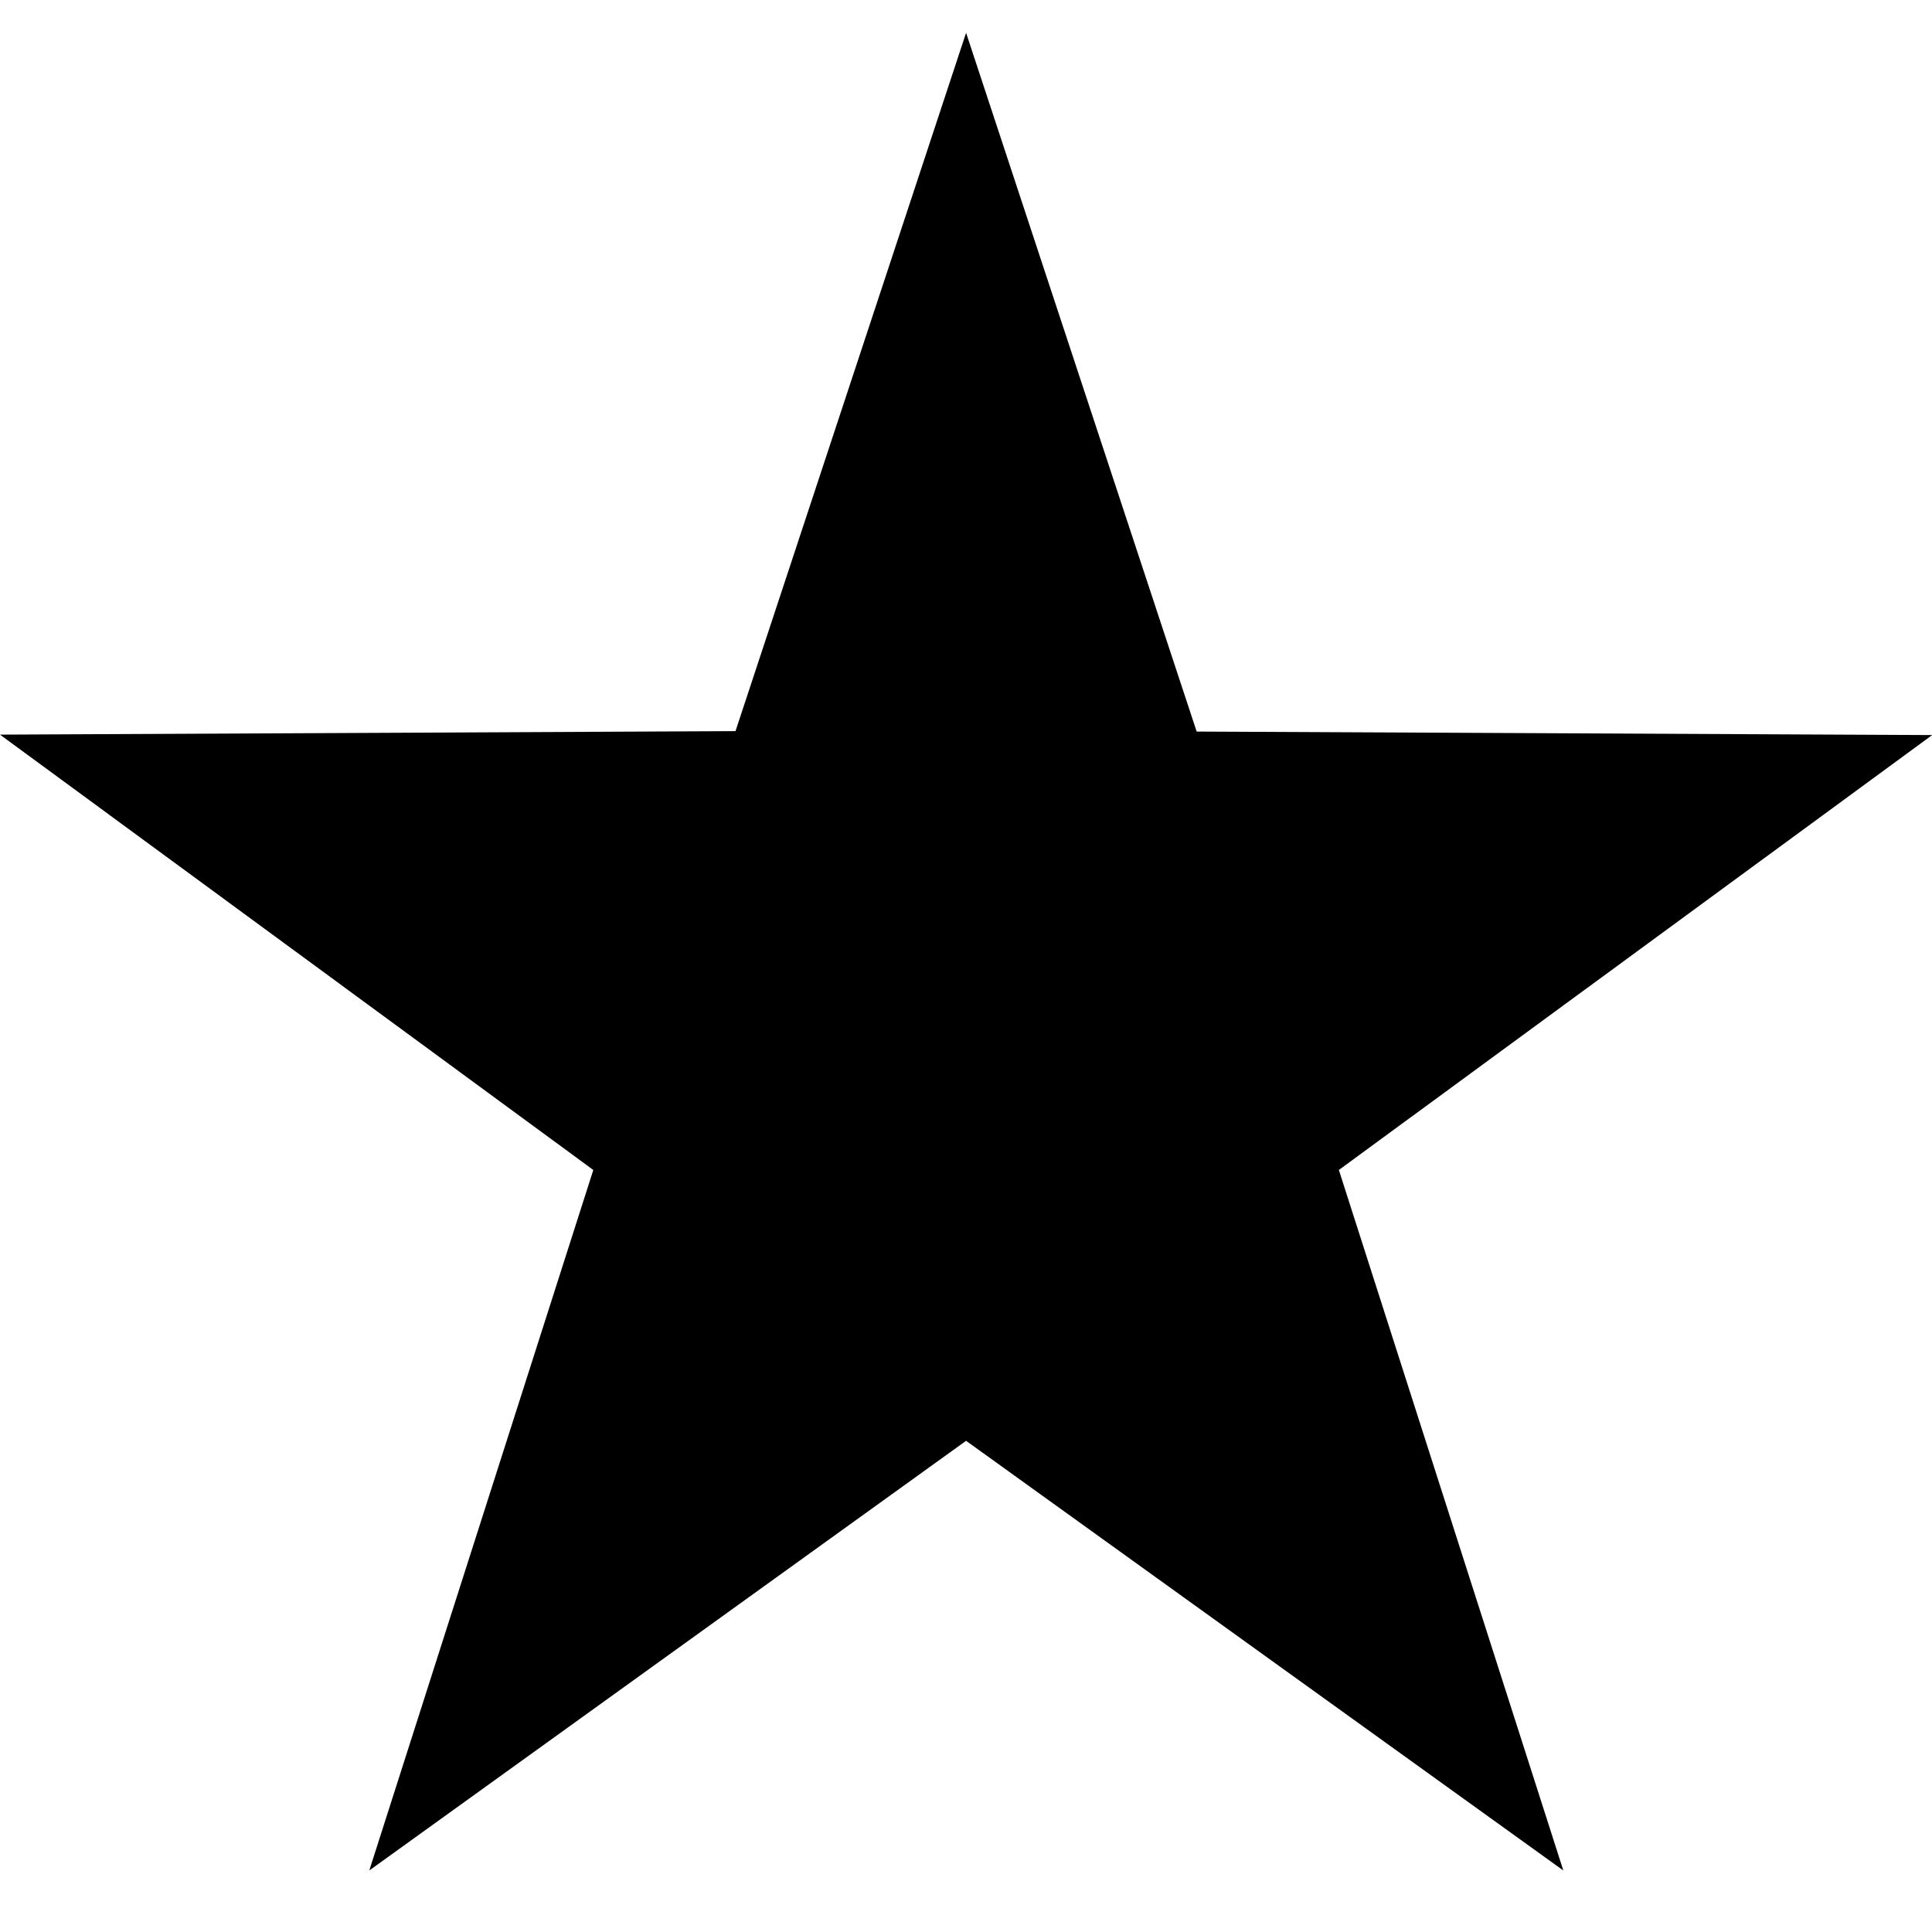
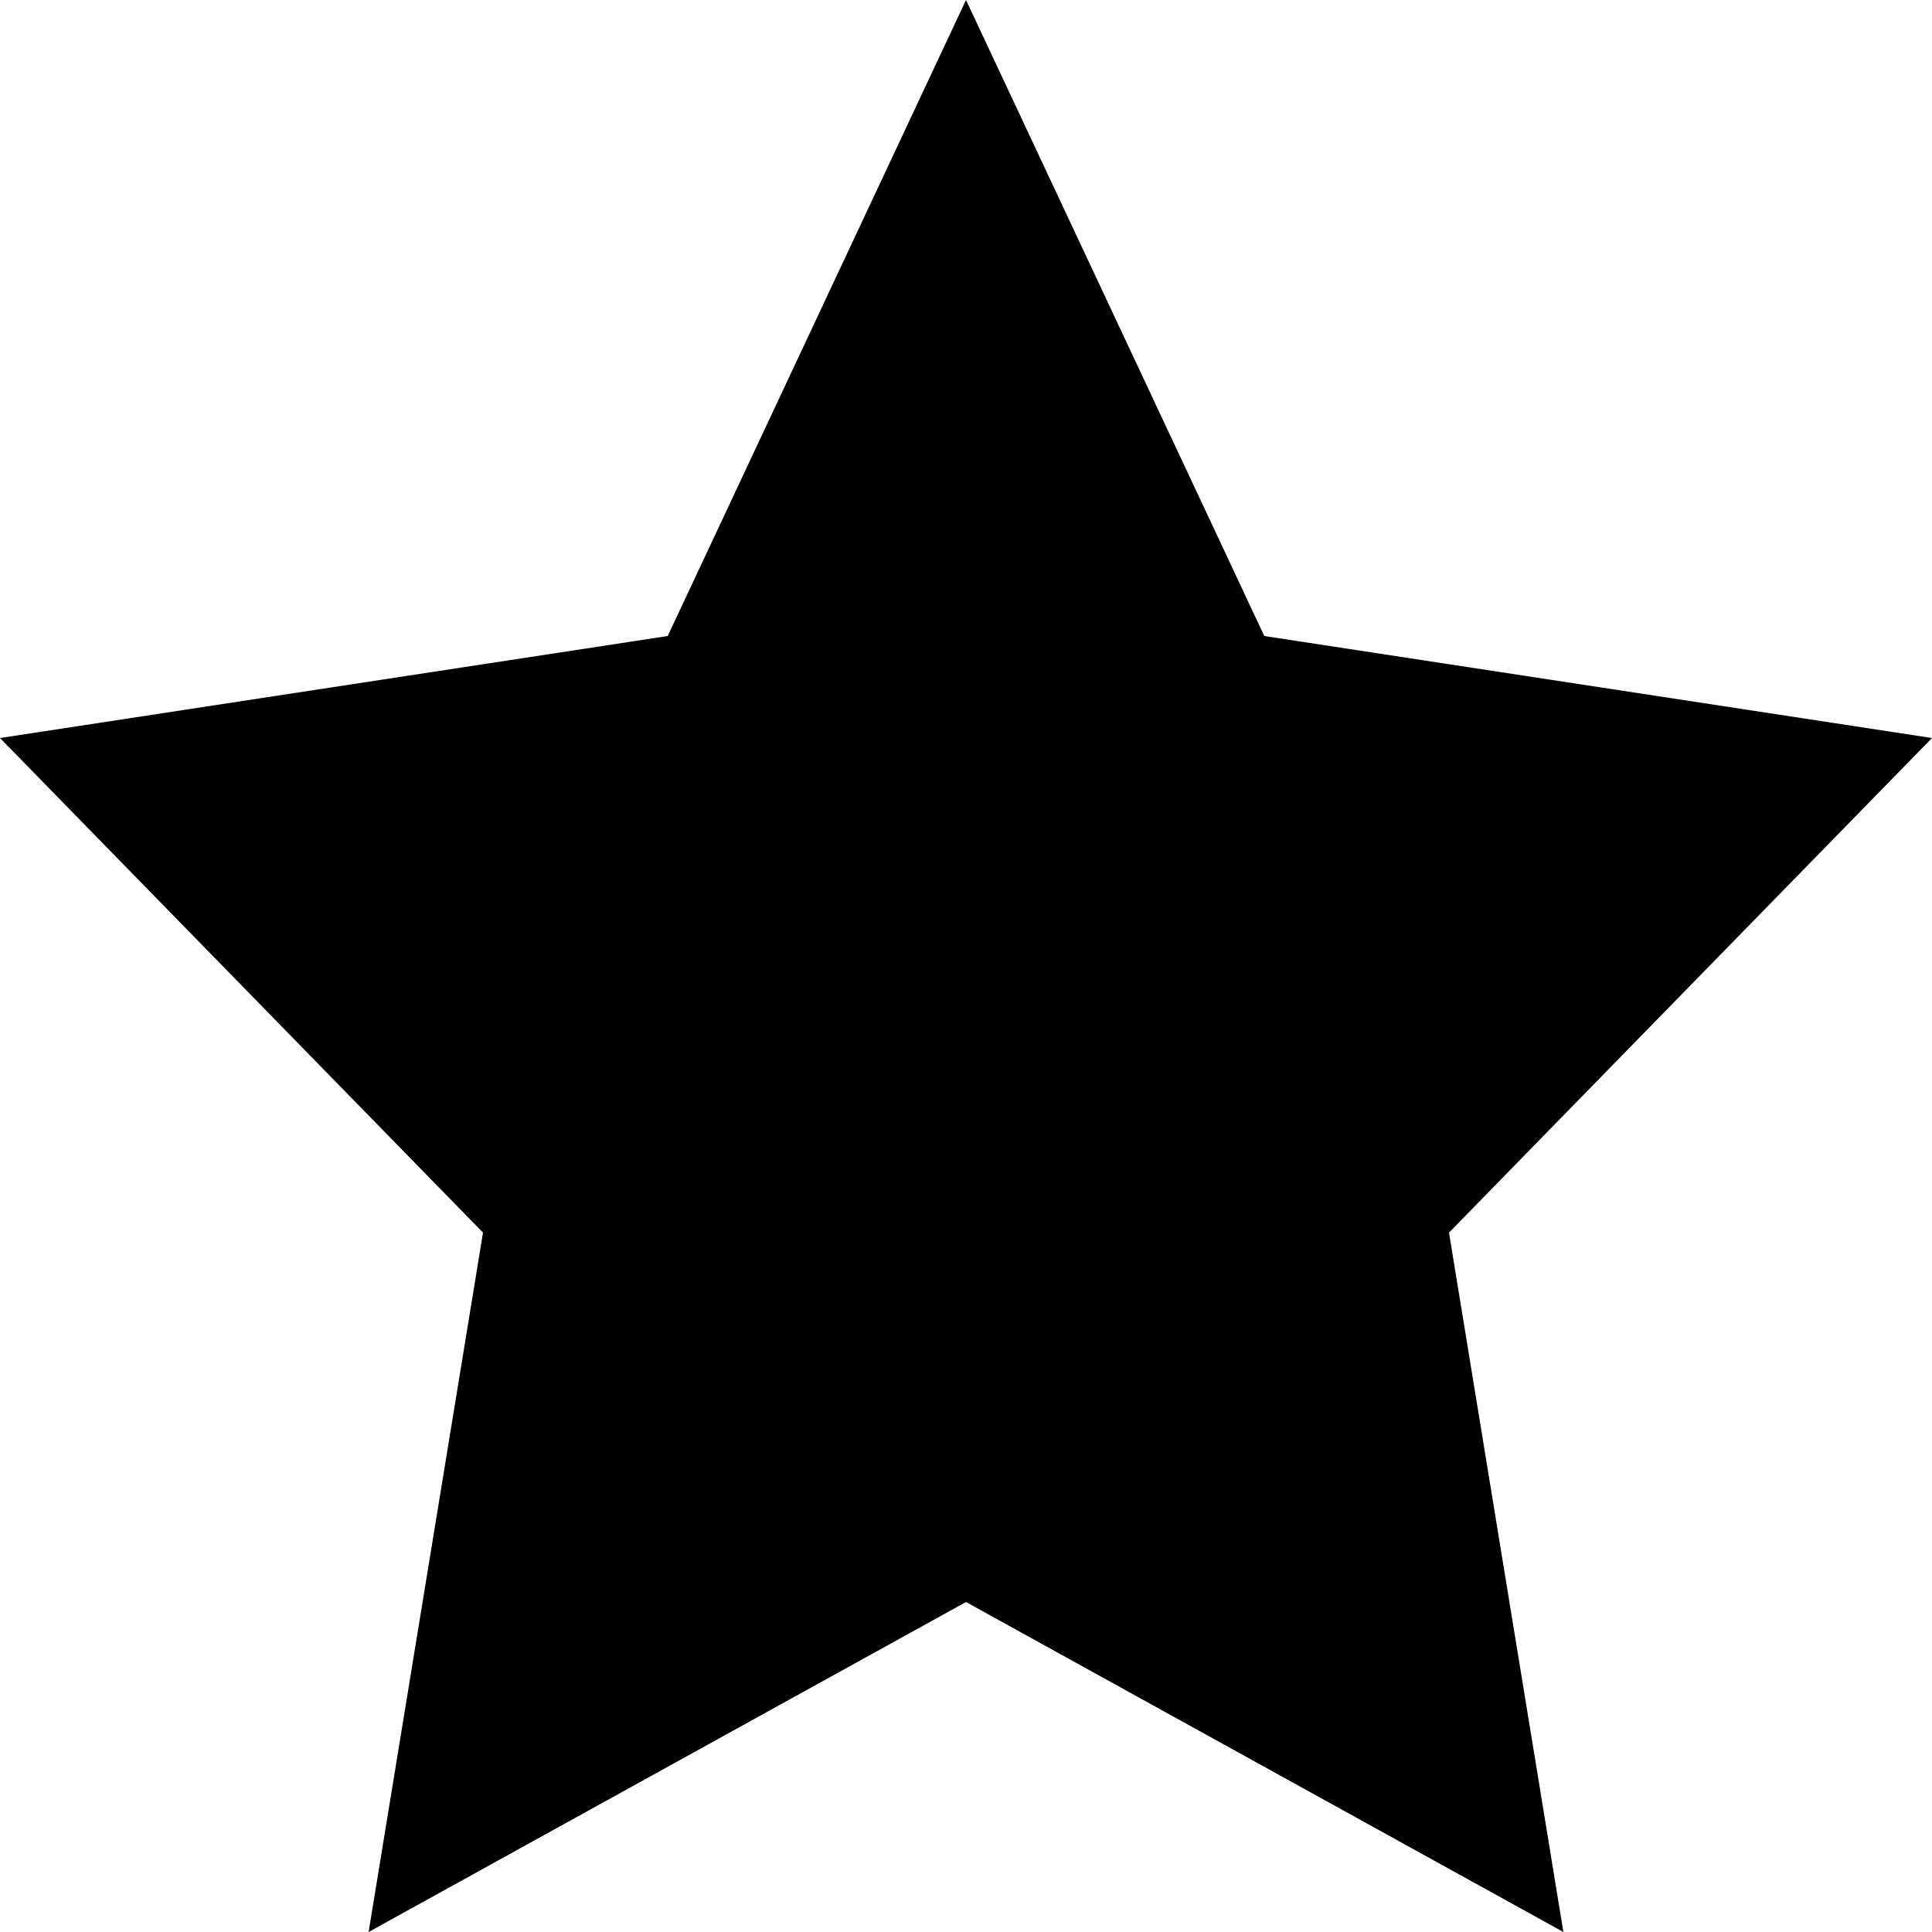
- <svg xmlns="http://www.w3.org/2000/svg" version="1.1" class="dibsvg-svg dibsvg-star-filled" viewBox="0 -8 471 471">
-   <path d="M381.12 448l-145.6-104.747-145.493 104.747 54.613-170.773-144.64-106.133 179.307-0.853 56.213-170.24 56.214 170.347 179.307 0.853-144.64 106.027 54.72 170.773z" />
+ <svg xmlns="http://www.w3.org/2000/svg" viewBox="0 0 250 250" version="1.1">
+   <polygon id="star-svg" points="125 207.3 47.7 250 62.5 159.5 0 95.5 86.4 82.3 125 0 163.6 82.3 250 95.5 187.5 159.5 202.3 250" />
</svg>
